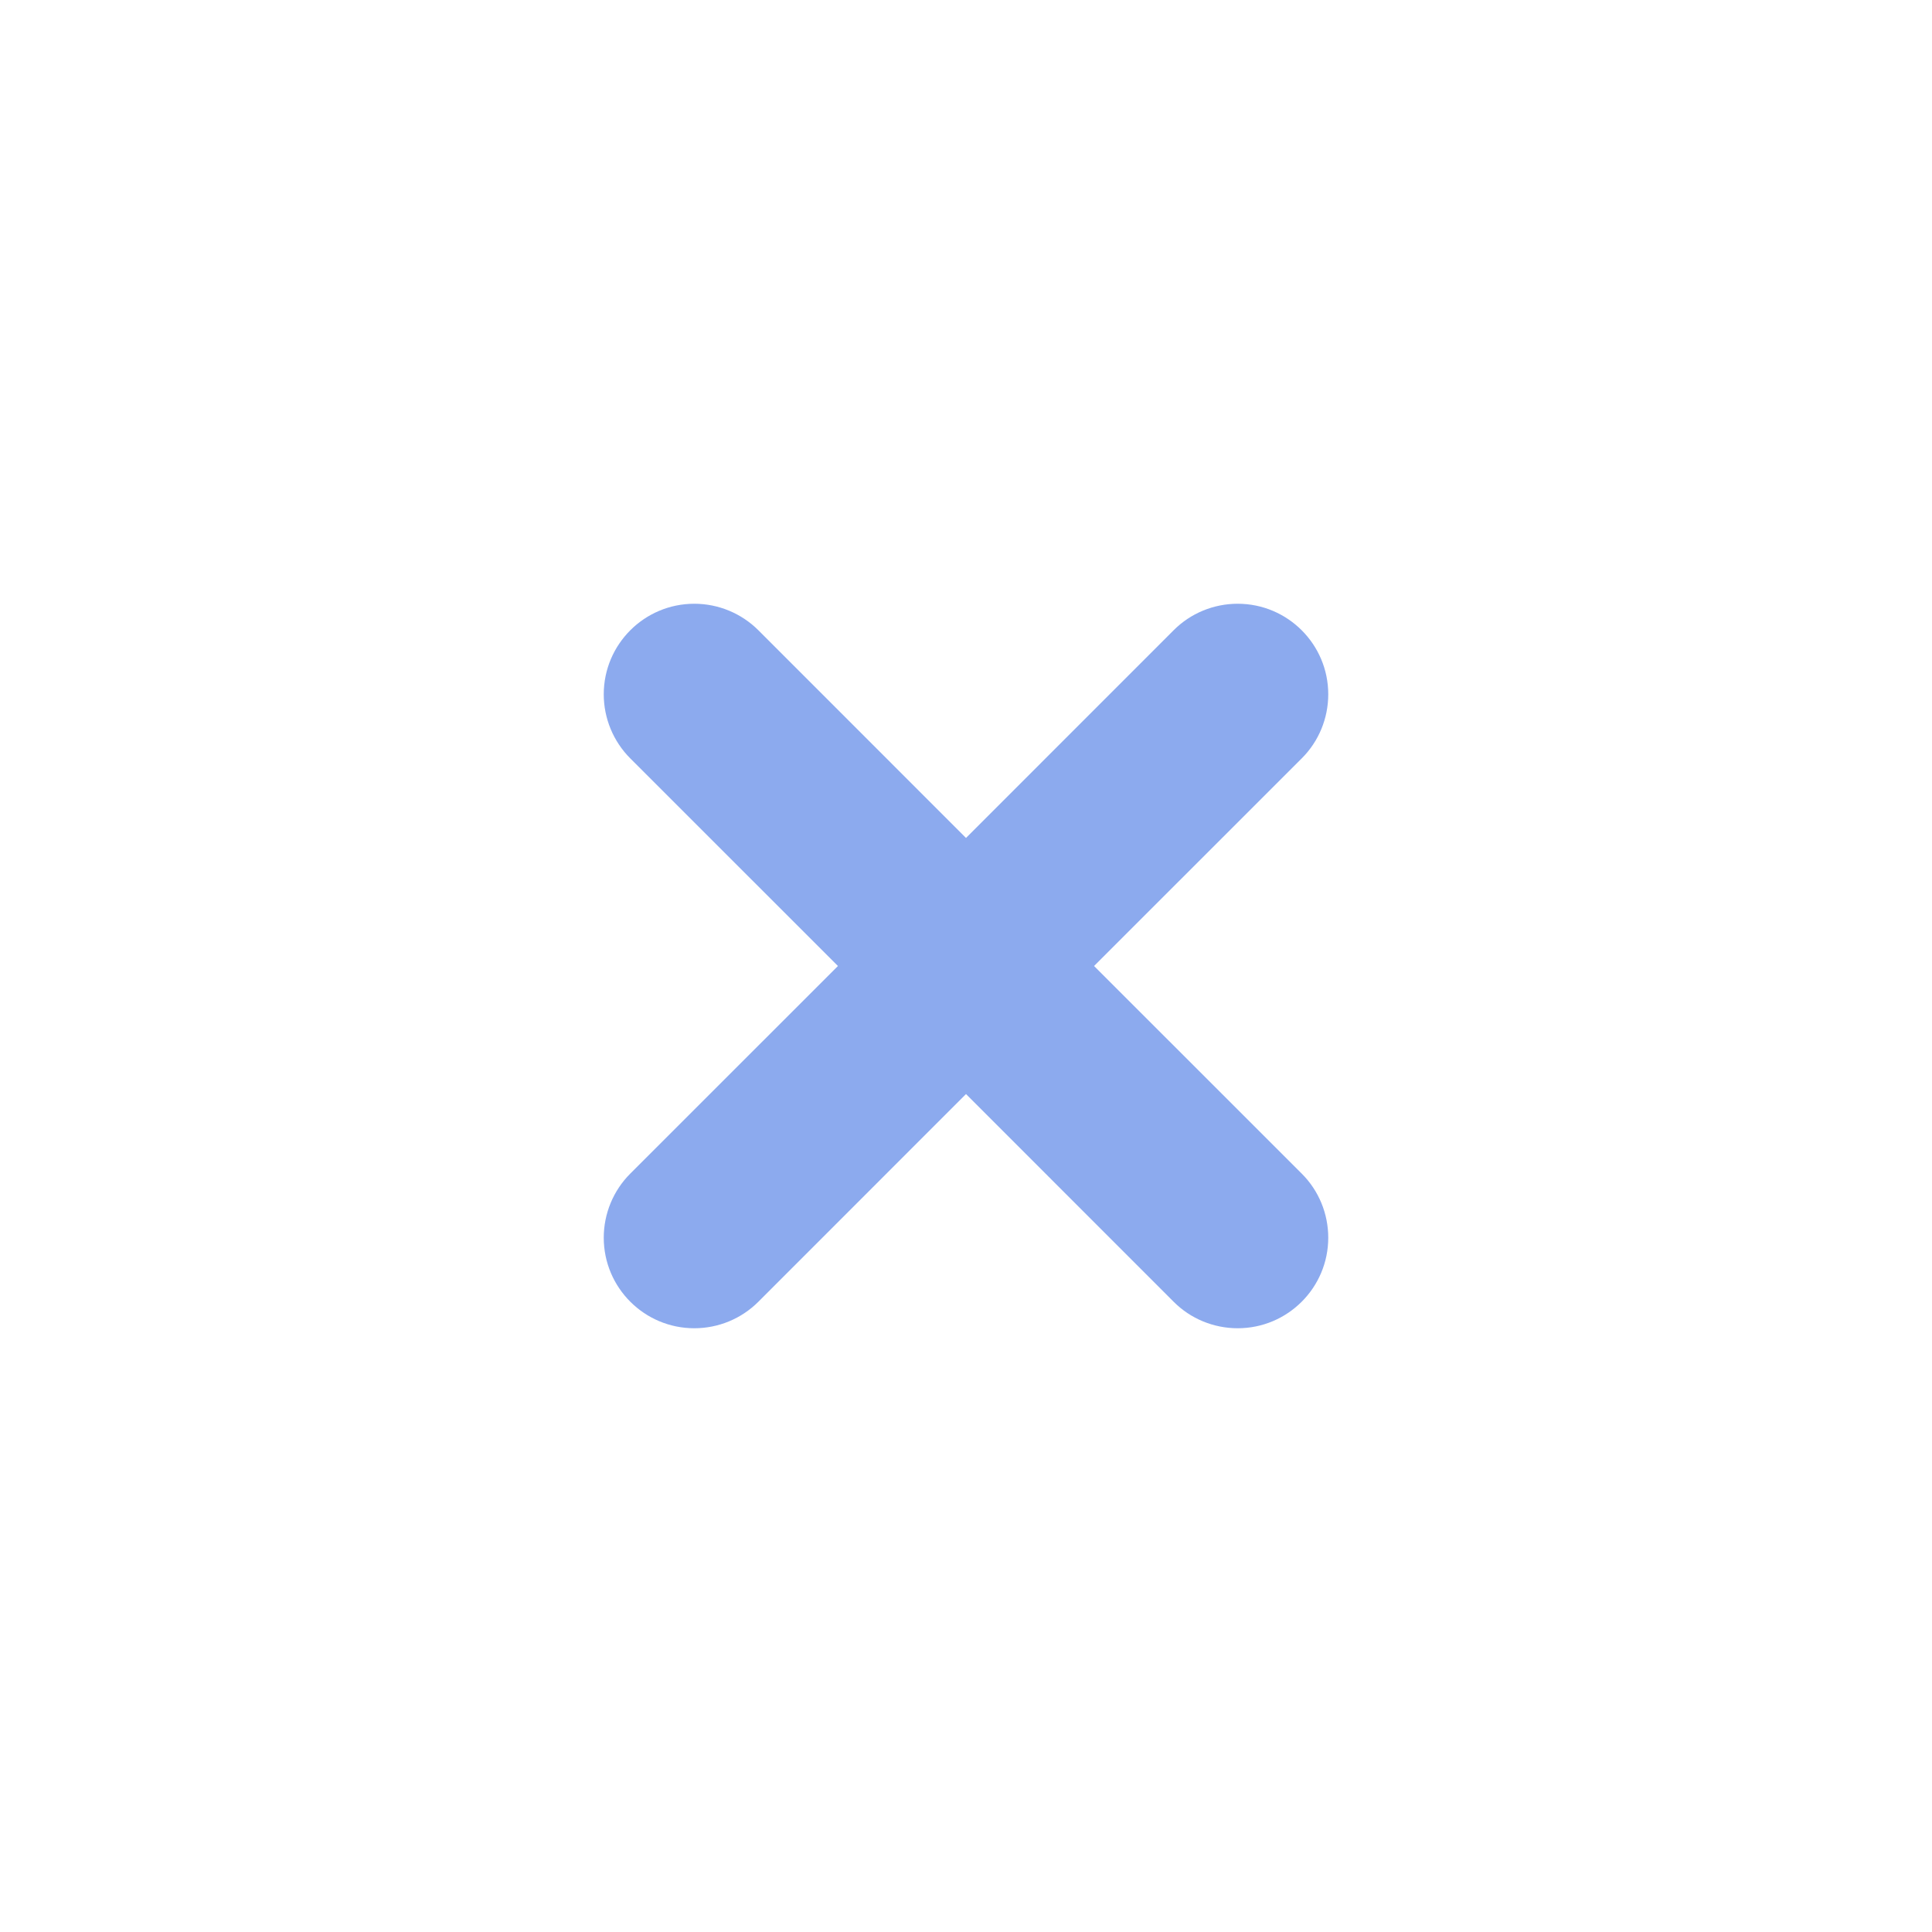
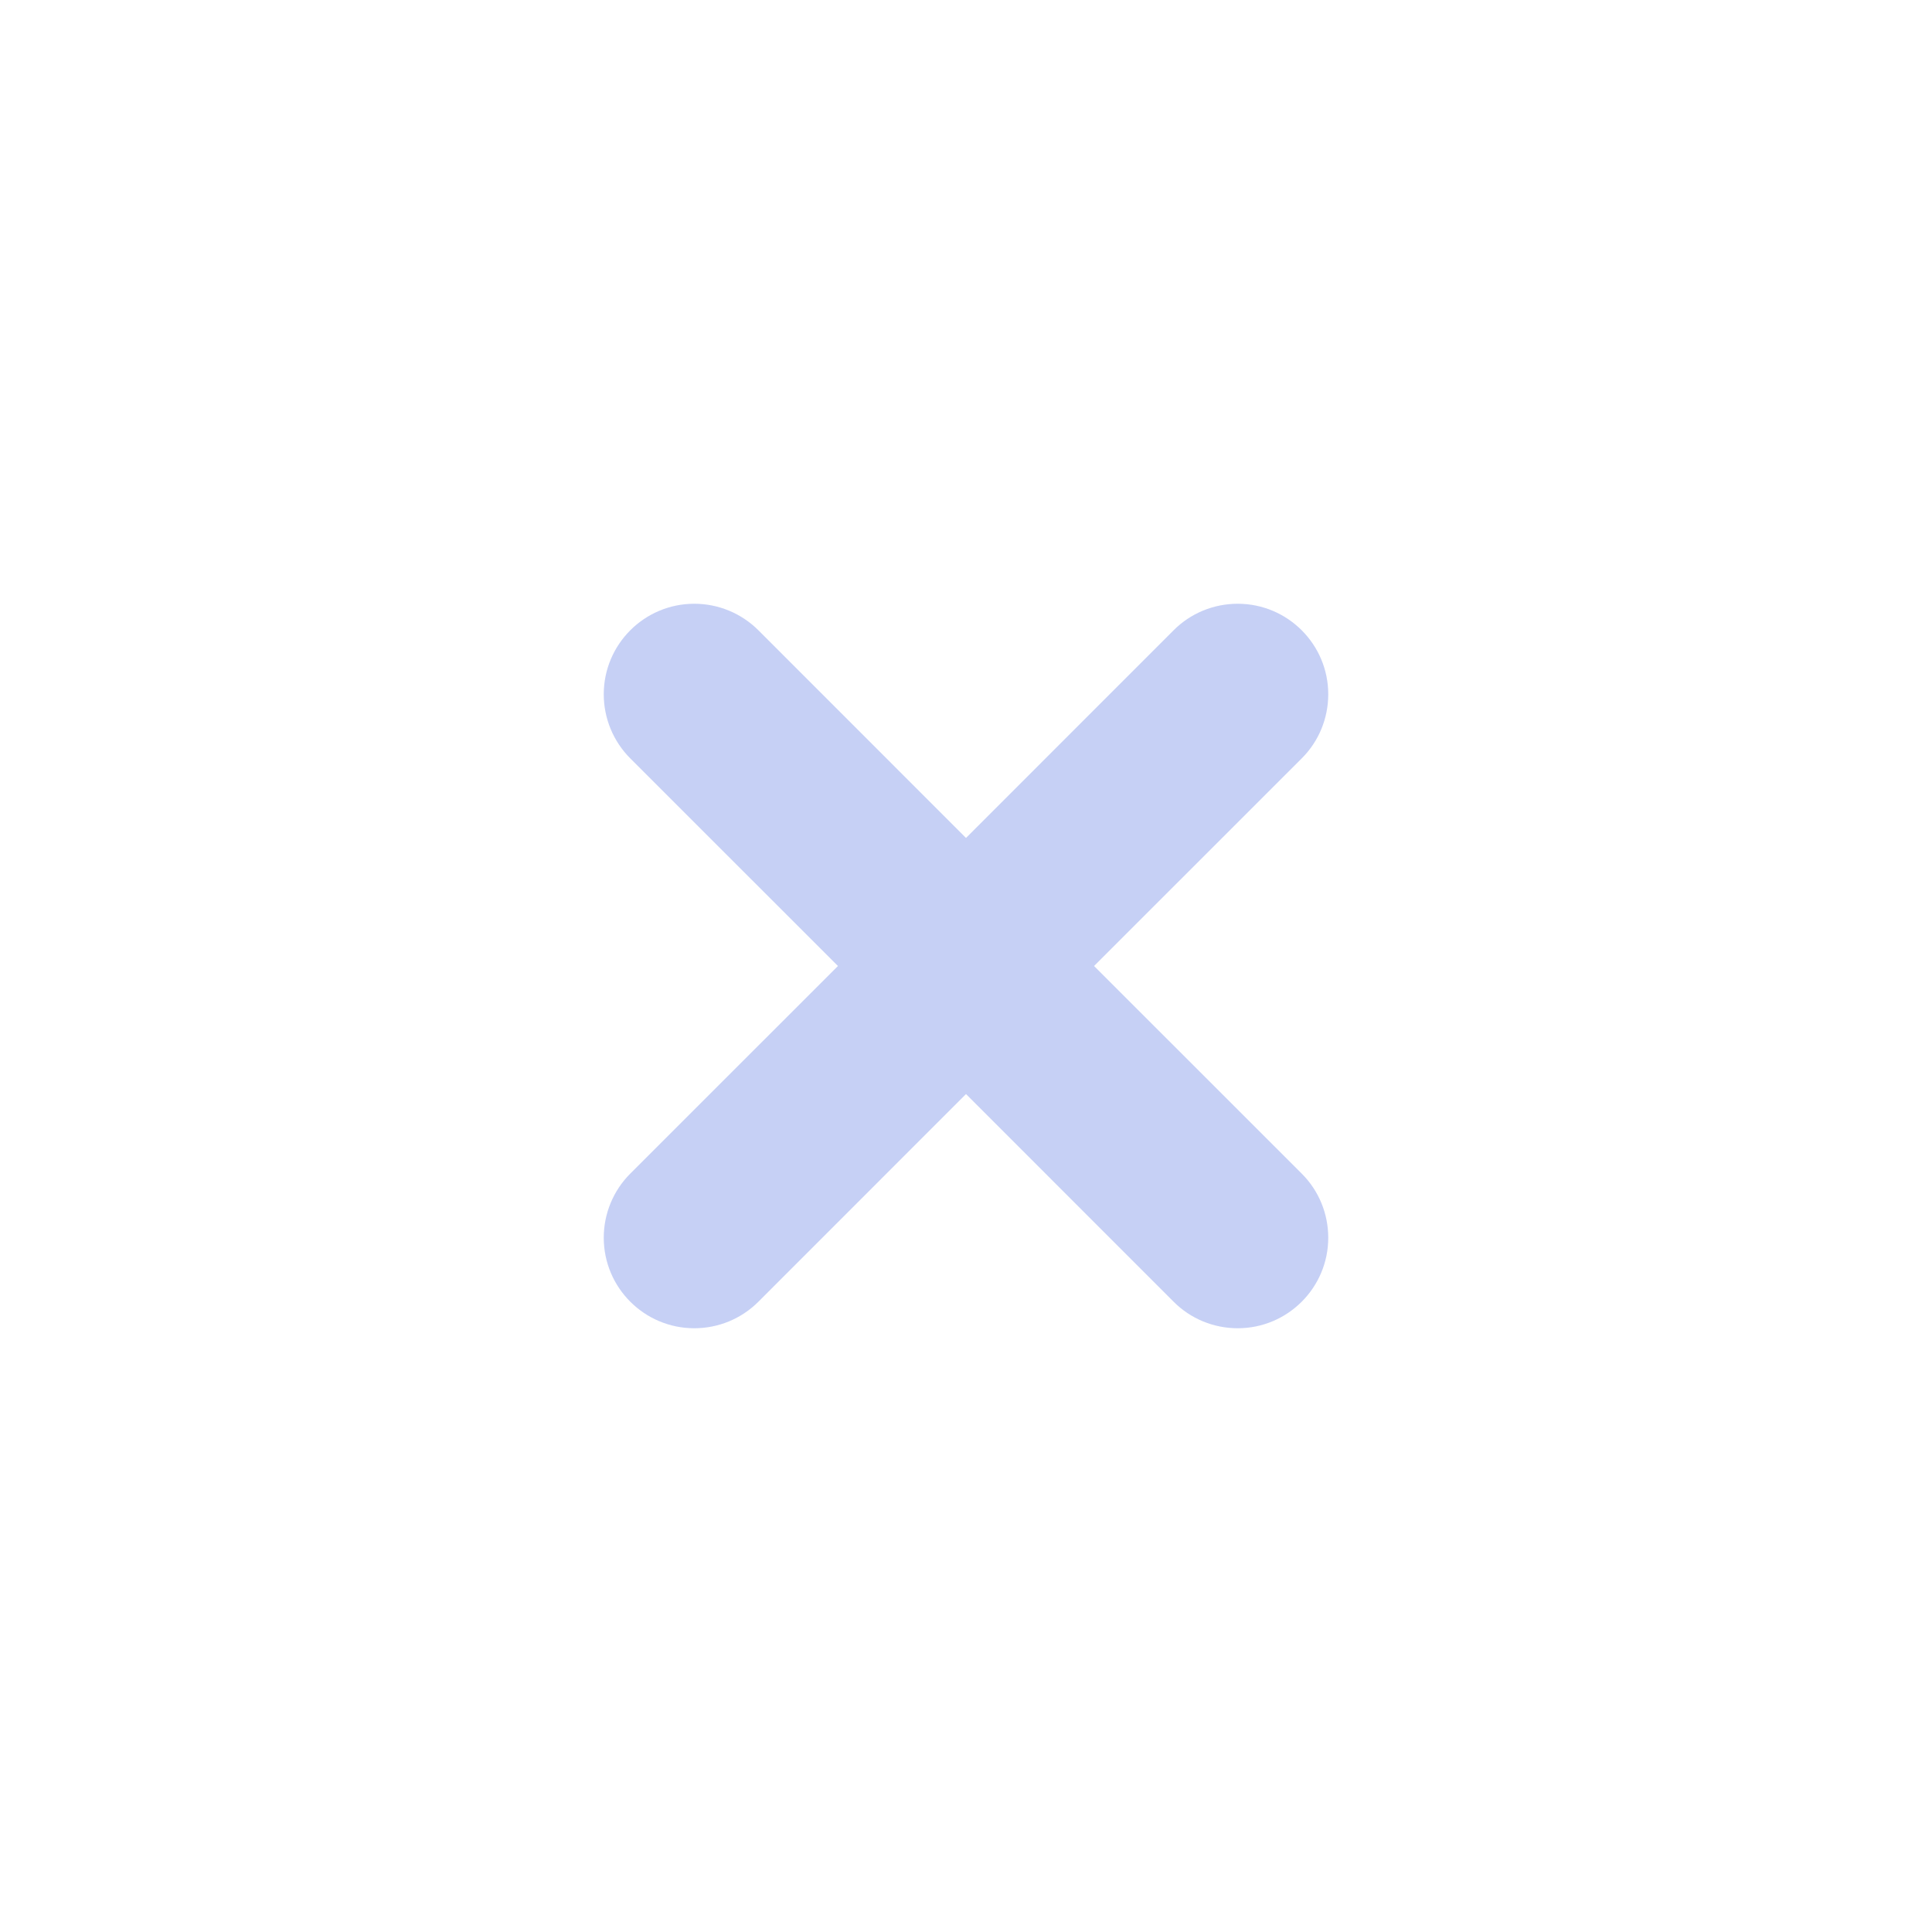
<svg xmlns="http://www.w3.org/2000/svg" width="32" height="32" viewBox="0 0 32 32" version="1.1" id="svg2">
  <defs id="defs2" />
-   <path id="path688" style="color:#ffffff;fill:#8caaee;fill-opacity:1;stroke:none;stroke-width:1.5" class="ColorScheme-Text" d="m 11.5,10 c -0.828,0 -1.5,0.672 -1.5,1.5 0,0.398 0.158,0.779 0.439,1.061 L 13.879,16 10.439,19.439 C 10.158,19.72 10,20.102 10,20.5 c 0,0.828 0.672,1.5 1.5,1.5 0.398,0 0.779,-0.157 1.061,-0.439 L 16,18.121 19.439,21.561 C 19.72,21.843 20.102,22 20.5,22 21.328,22 22,21.328 22,20.5 22,20.102 21.843,19.72 21.561,19.439 L 18.121,16 21.561,12.561 C 21.843,12.28 22,11.898 22,11.5 22,10.672 21.328,10 20.5,10 c -0.398,0 -0.78,0.157 -1.061,0.439 L 16,13.879 12.561,10.439 C 12.279,10.158 11.898,10 11.5,10 Z" />
+   <path id="path688" style="color:#ffffff;fill:#c6d0f5;stroke-width:1.5;fill-opacity:1;stroke:none" class="ColorScheme-Text" d="M 11.5 10 C 10.672 10 10 10.672 10 11.5 C 10 11.898 10.158 12.279 10.439 12.561 L 13.879 16 L 10.439 19.439 C 10.158 19.72 10 20.102 10 20.5 C 10 21.328 10.672 22 11.5 22 C 11.898 22 12.279 21.843 12.561 21.561 L 16 18.121 L 19.439 21.561 C 19.72 21.843 20.102 22 20.5 22 C 21.328 22 22 21.328 22 20.5 C 22 20.102 21.843 19.72 21.561 19.439 L 18.121 16 L 21.561 12.561 C 21.843 12.28 22 11.898 22 11.5 C 22 10.672 21.328 10 20.5 10 C 20.102 10 19.72 10.157 19.439 10.439 L 16 13.879 L 12.561 10.439 C 12.279 10.158 11.898 10 11.5 10 z " />
</svg>
